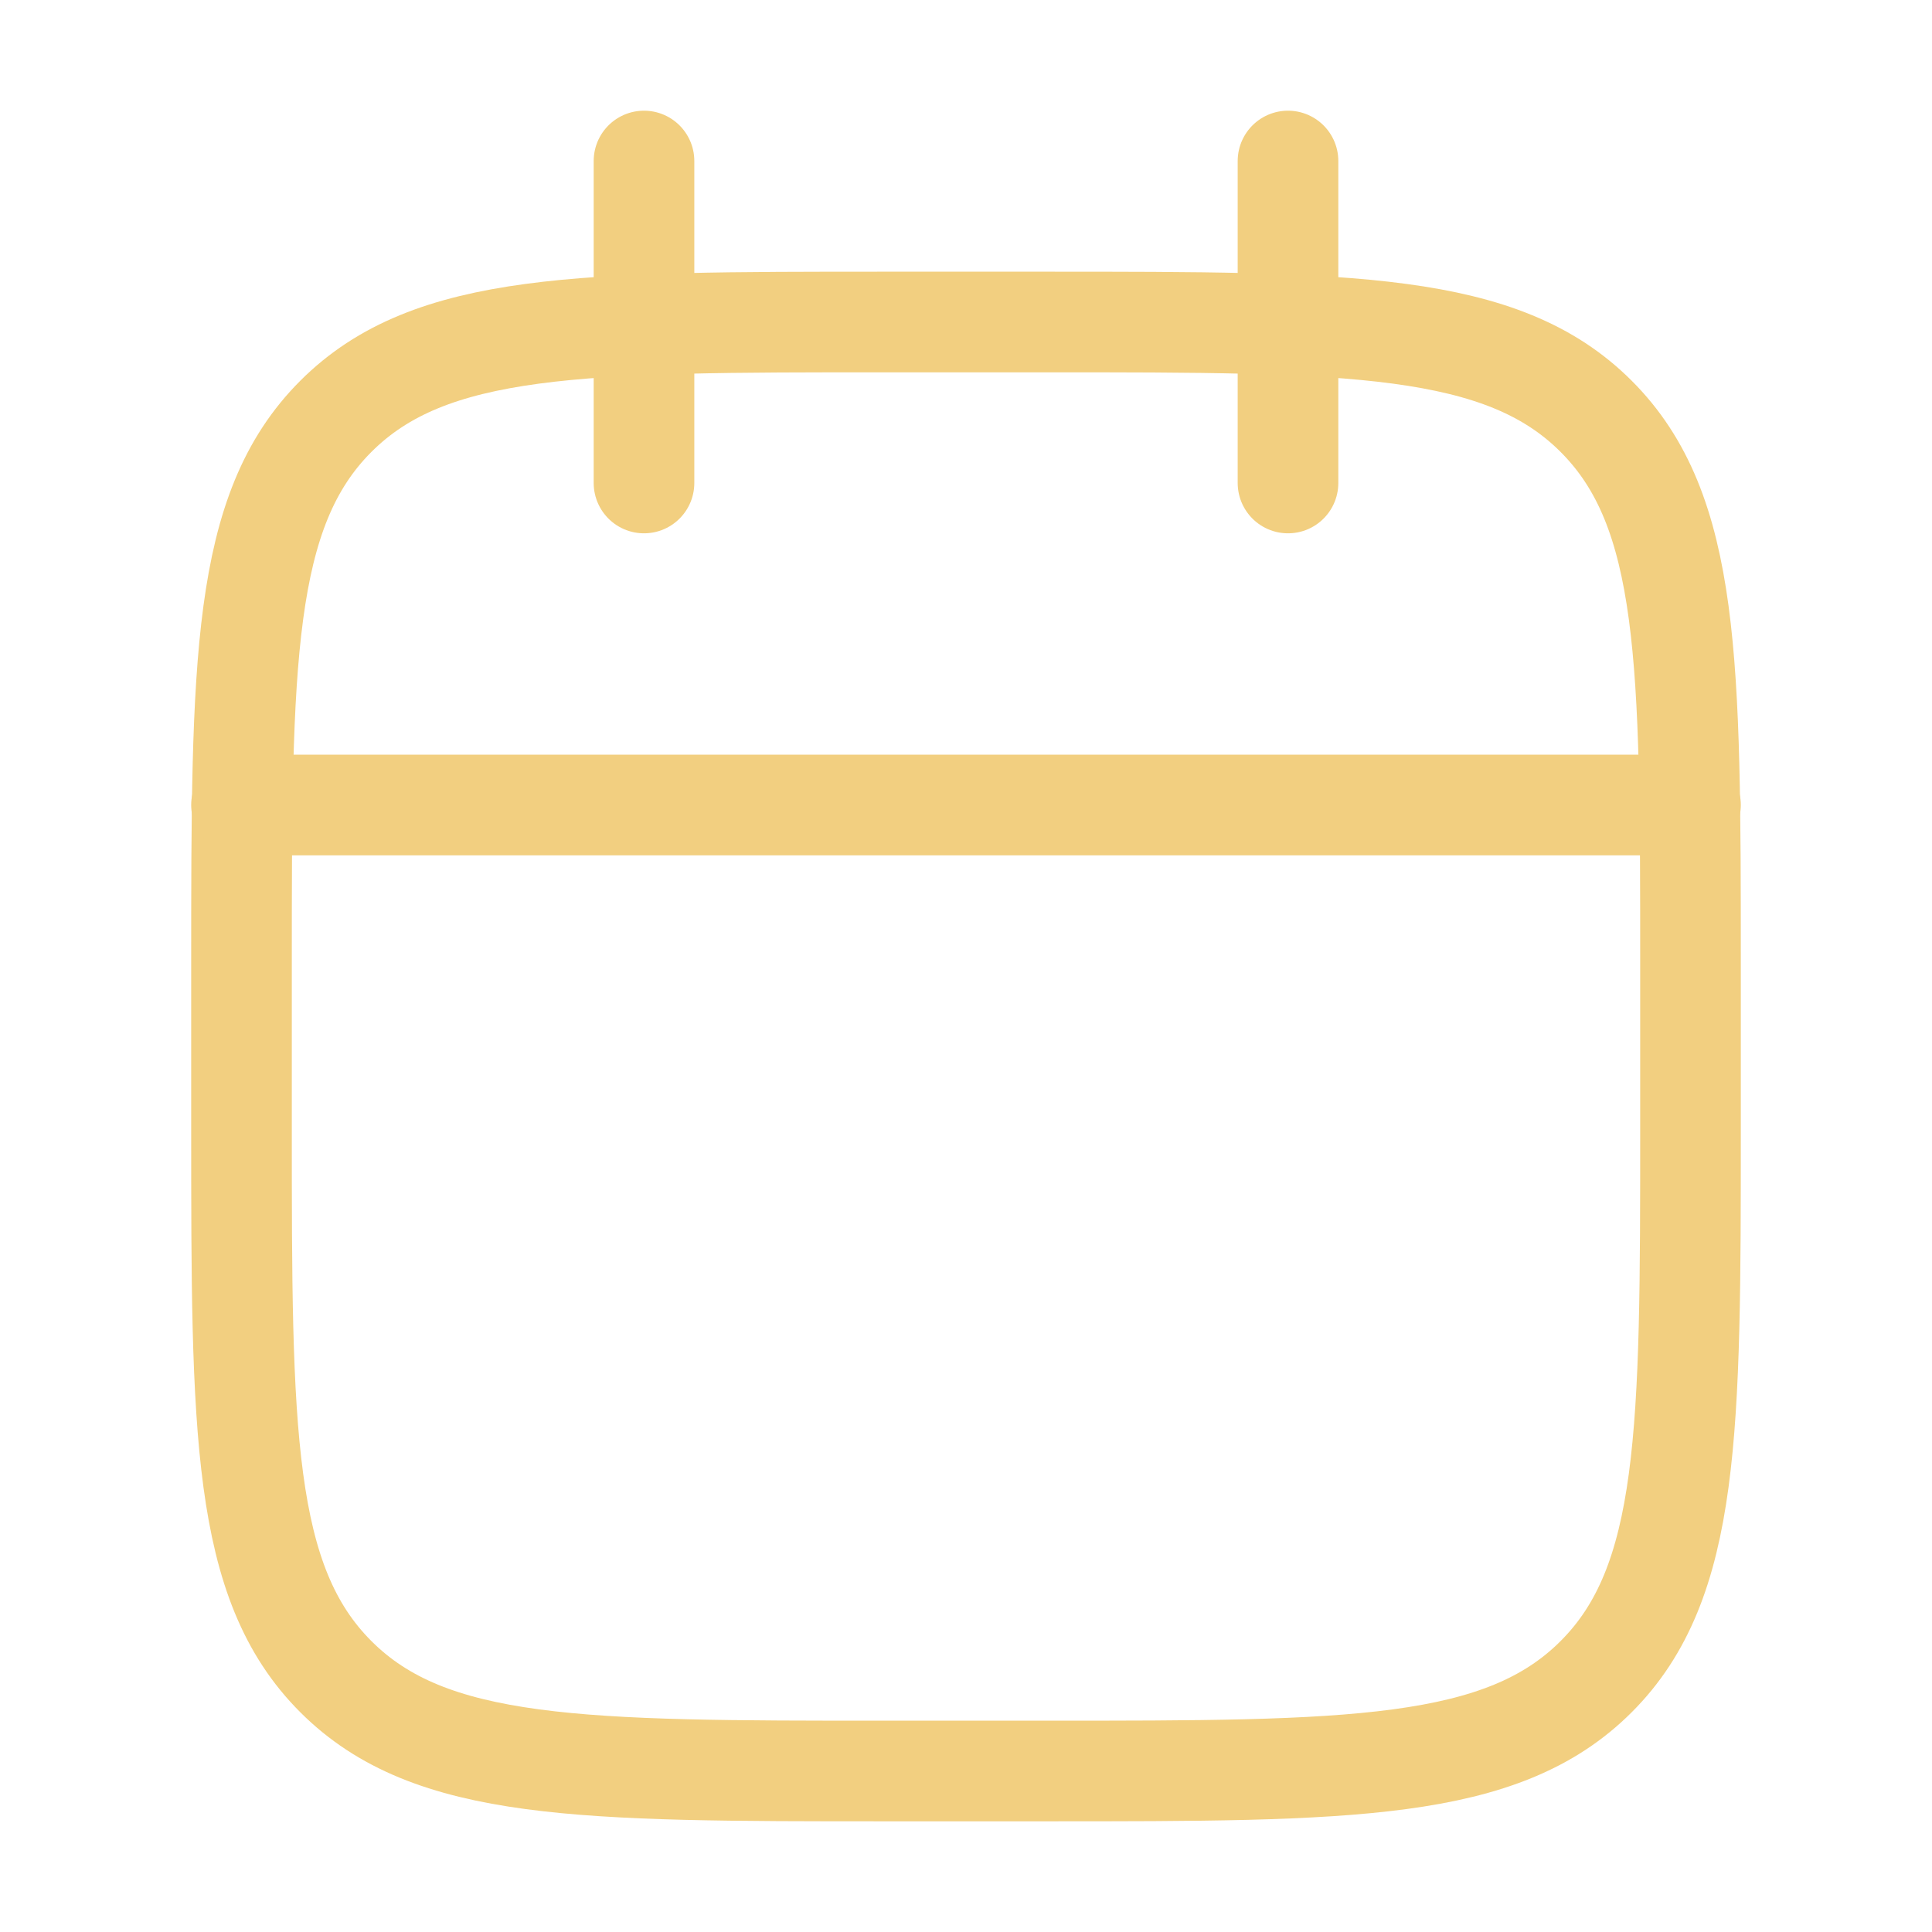
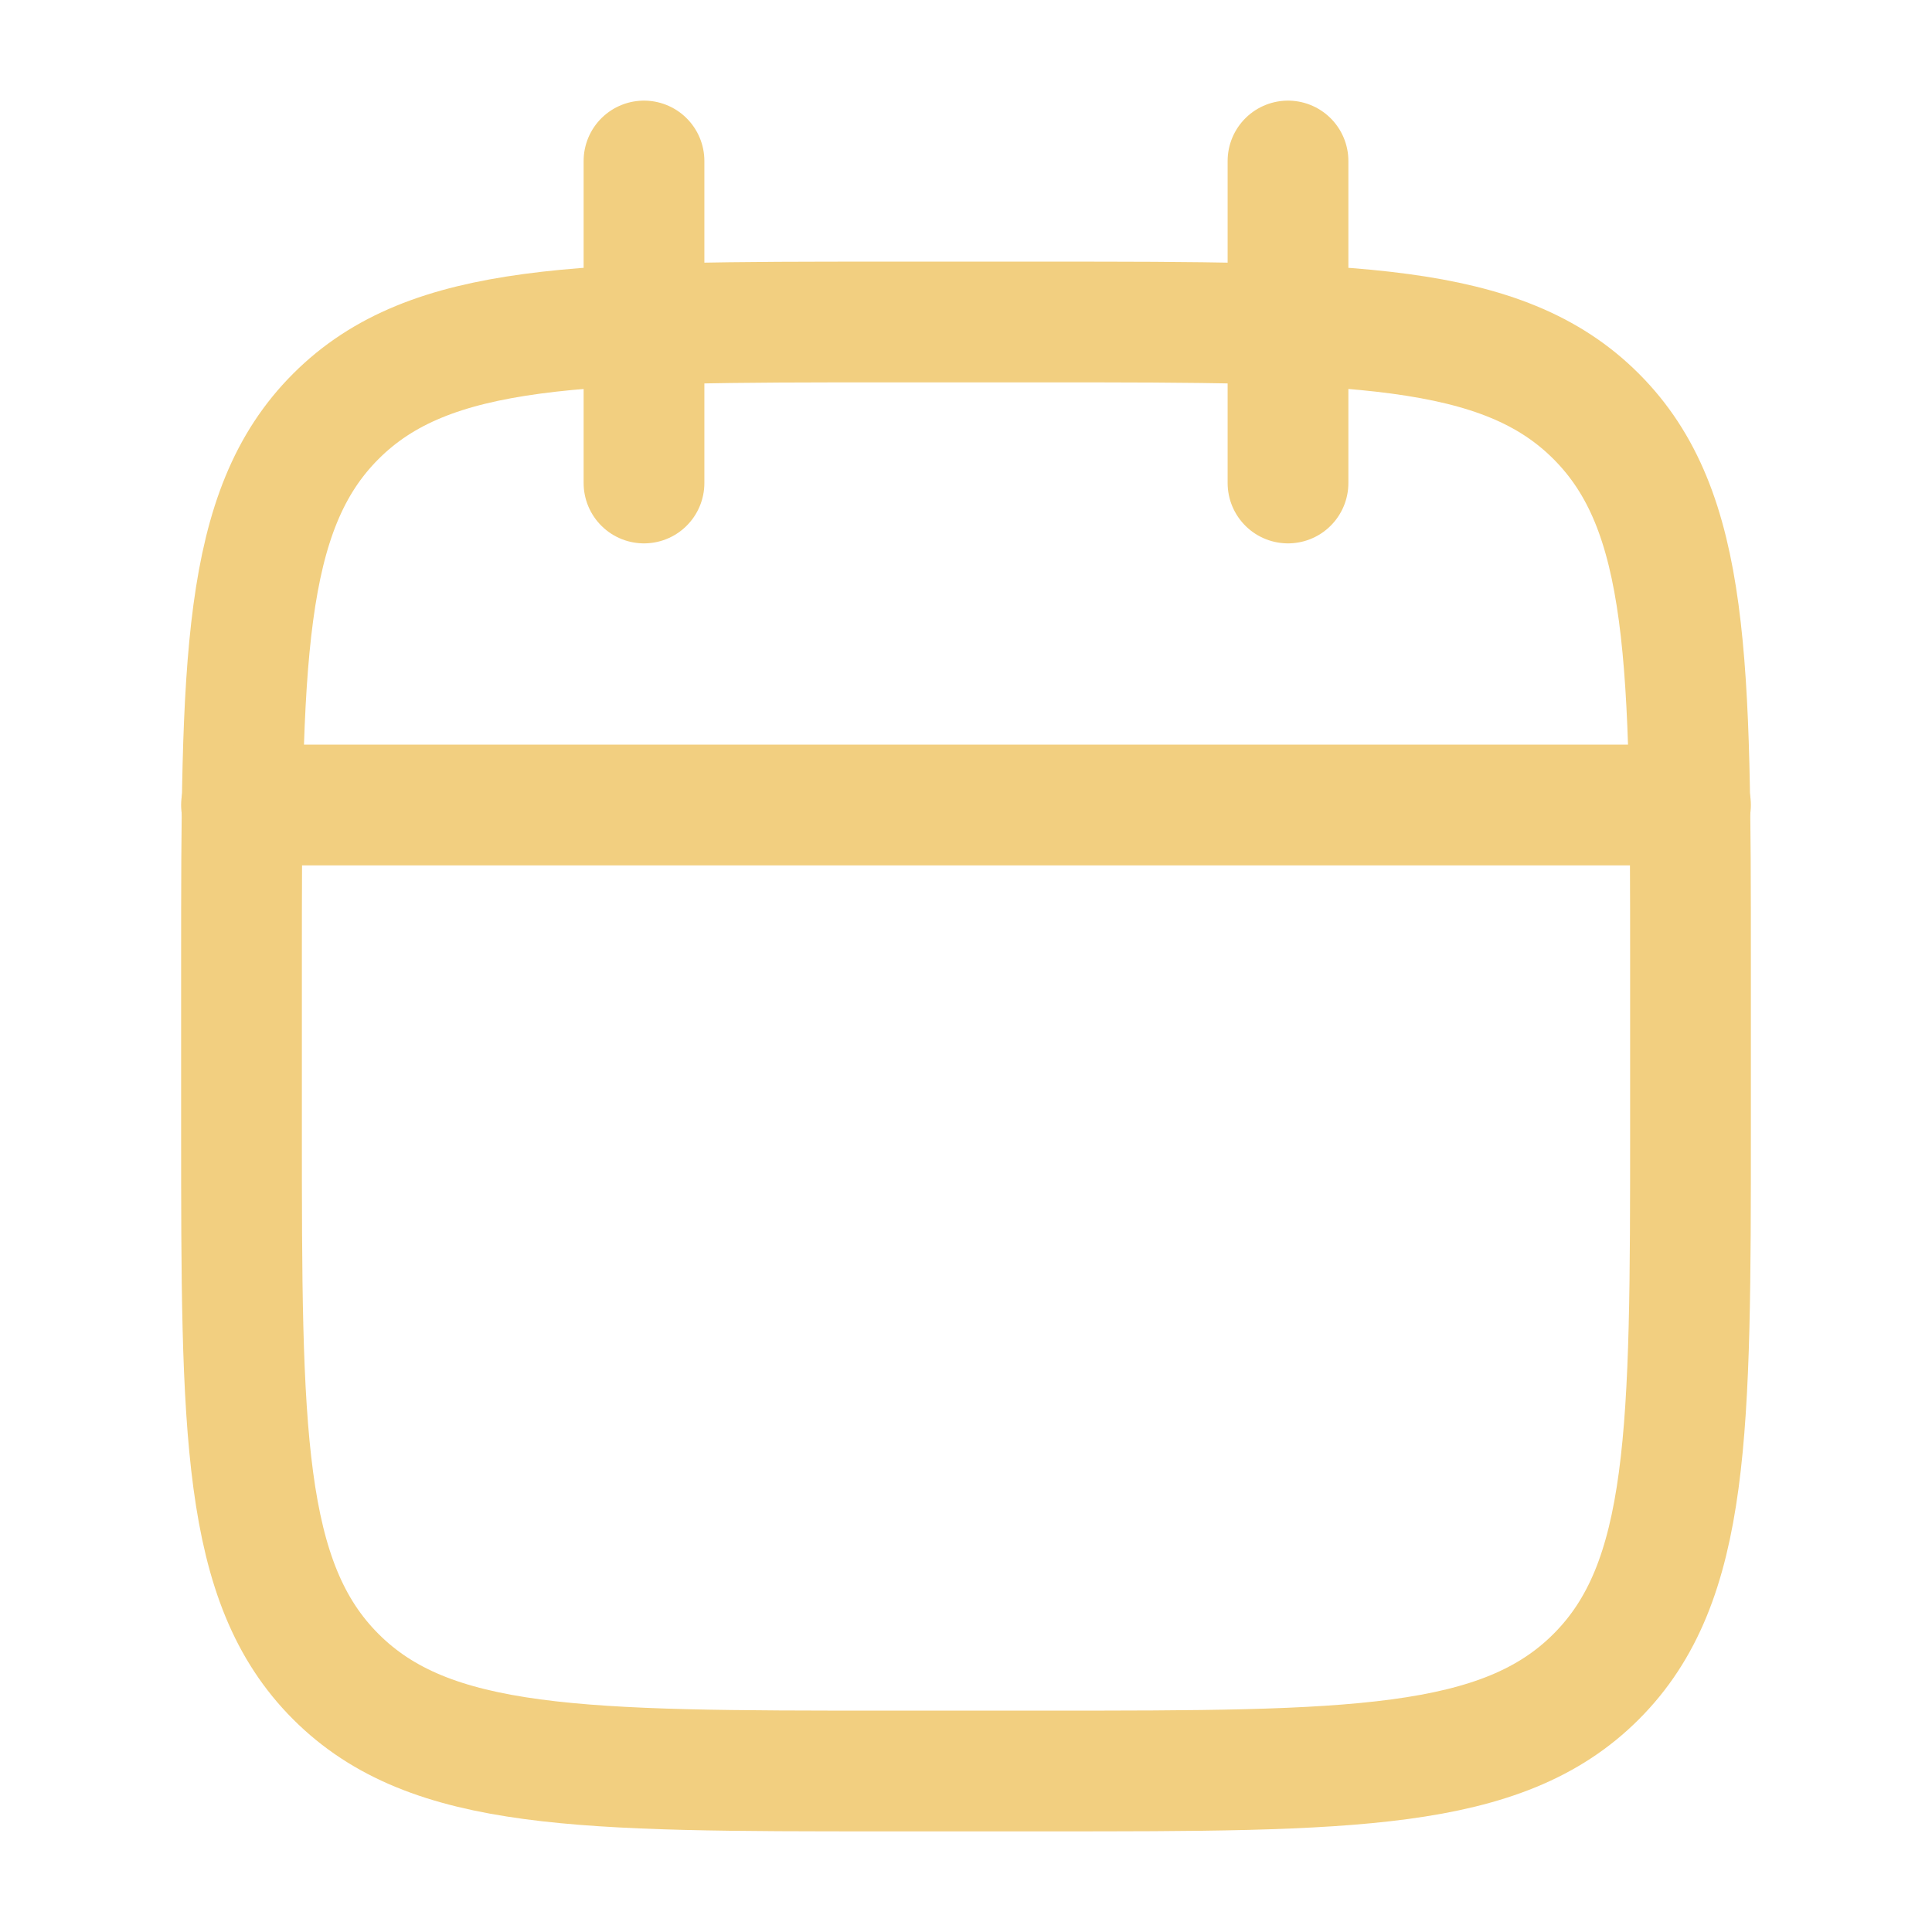
- <svg xmlns="http://www.w3.org/2000/svg" viewBox="0 0 24 24">
-   <g fill="none" stroke="#f2cf80" stroke-width="1.25" stroke-linecap="round" stroke-linejoin="round">
-     <path d="M16 2V6M8 2V6" />
-     <path d="M13 4H11C7.229 4 5.343 4 4.172 5.172C3 6.343 3 8.229 3 12V14C3 17.771 3 19.657 4.172 20.828C5.343 22 7.229 22 11 22H13C16.771 22 18.657 22 19.828 20.828C21 19.657 21 17.771 21 14V12C21 8.229 21 6.343 19.828 5.172C18.657 4 16.771 4 13 4Z" />
-     <path d="M3 10H21" />
-   </g>
+ <svg xmlns="http://www.w3.org/2000/svg" viewBox="0 0 24 24" fill="none" stroke="#f2cf80" stroke-width="1.5" stroke-linecap="round" stroke-linejoin="round">
+   <path d="M16 2V6M8 2V6" stroke="#f2cf80" stroke-linecap="round" stroke-linejoin="round" stroke-width="1.5" />
+   <path d="M13 4H11C7.229 4 5.343 4 4.172 5.172C3 6.343 3 8.229 3 12V14C3 17.771 3 19.657 4.172 20.828C5.343 22 7.229 22 11 22H13C16.771 22 18.657 22 19.828 20.828C21 19.657 21 17.771 21 14V12C21 8.229 21 6.343 19.828 5.172C18.657 4 16.771 4 13 4Z" stroke="#f2cf80" stroke-linecap="round" stroke-linejoin="round" stroke-width="1.5" />
+   <path d="M3 10H21" stroke="#f2cf80" stroke-linecap="round" stroke-linejoin="round" stroke-width="1.5" />
</svg>
